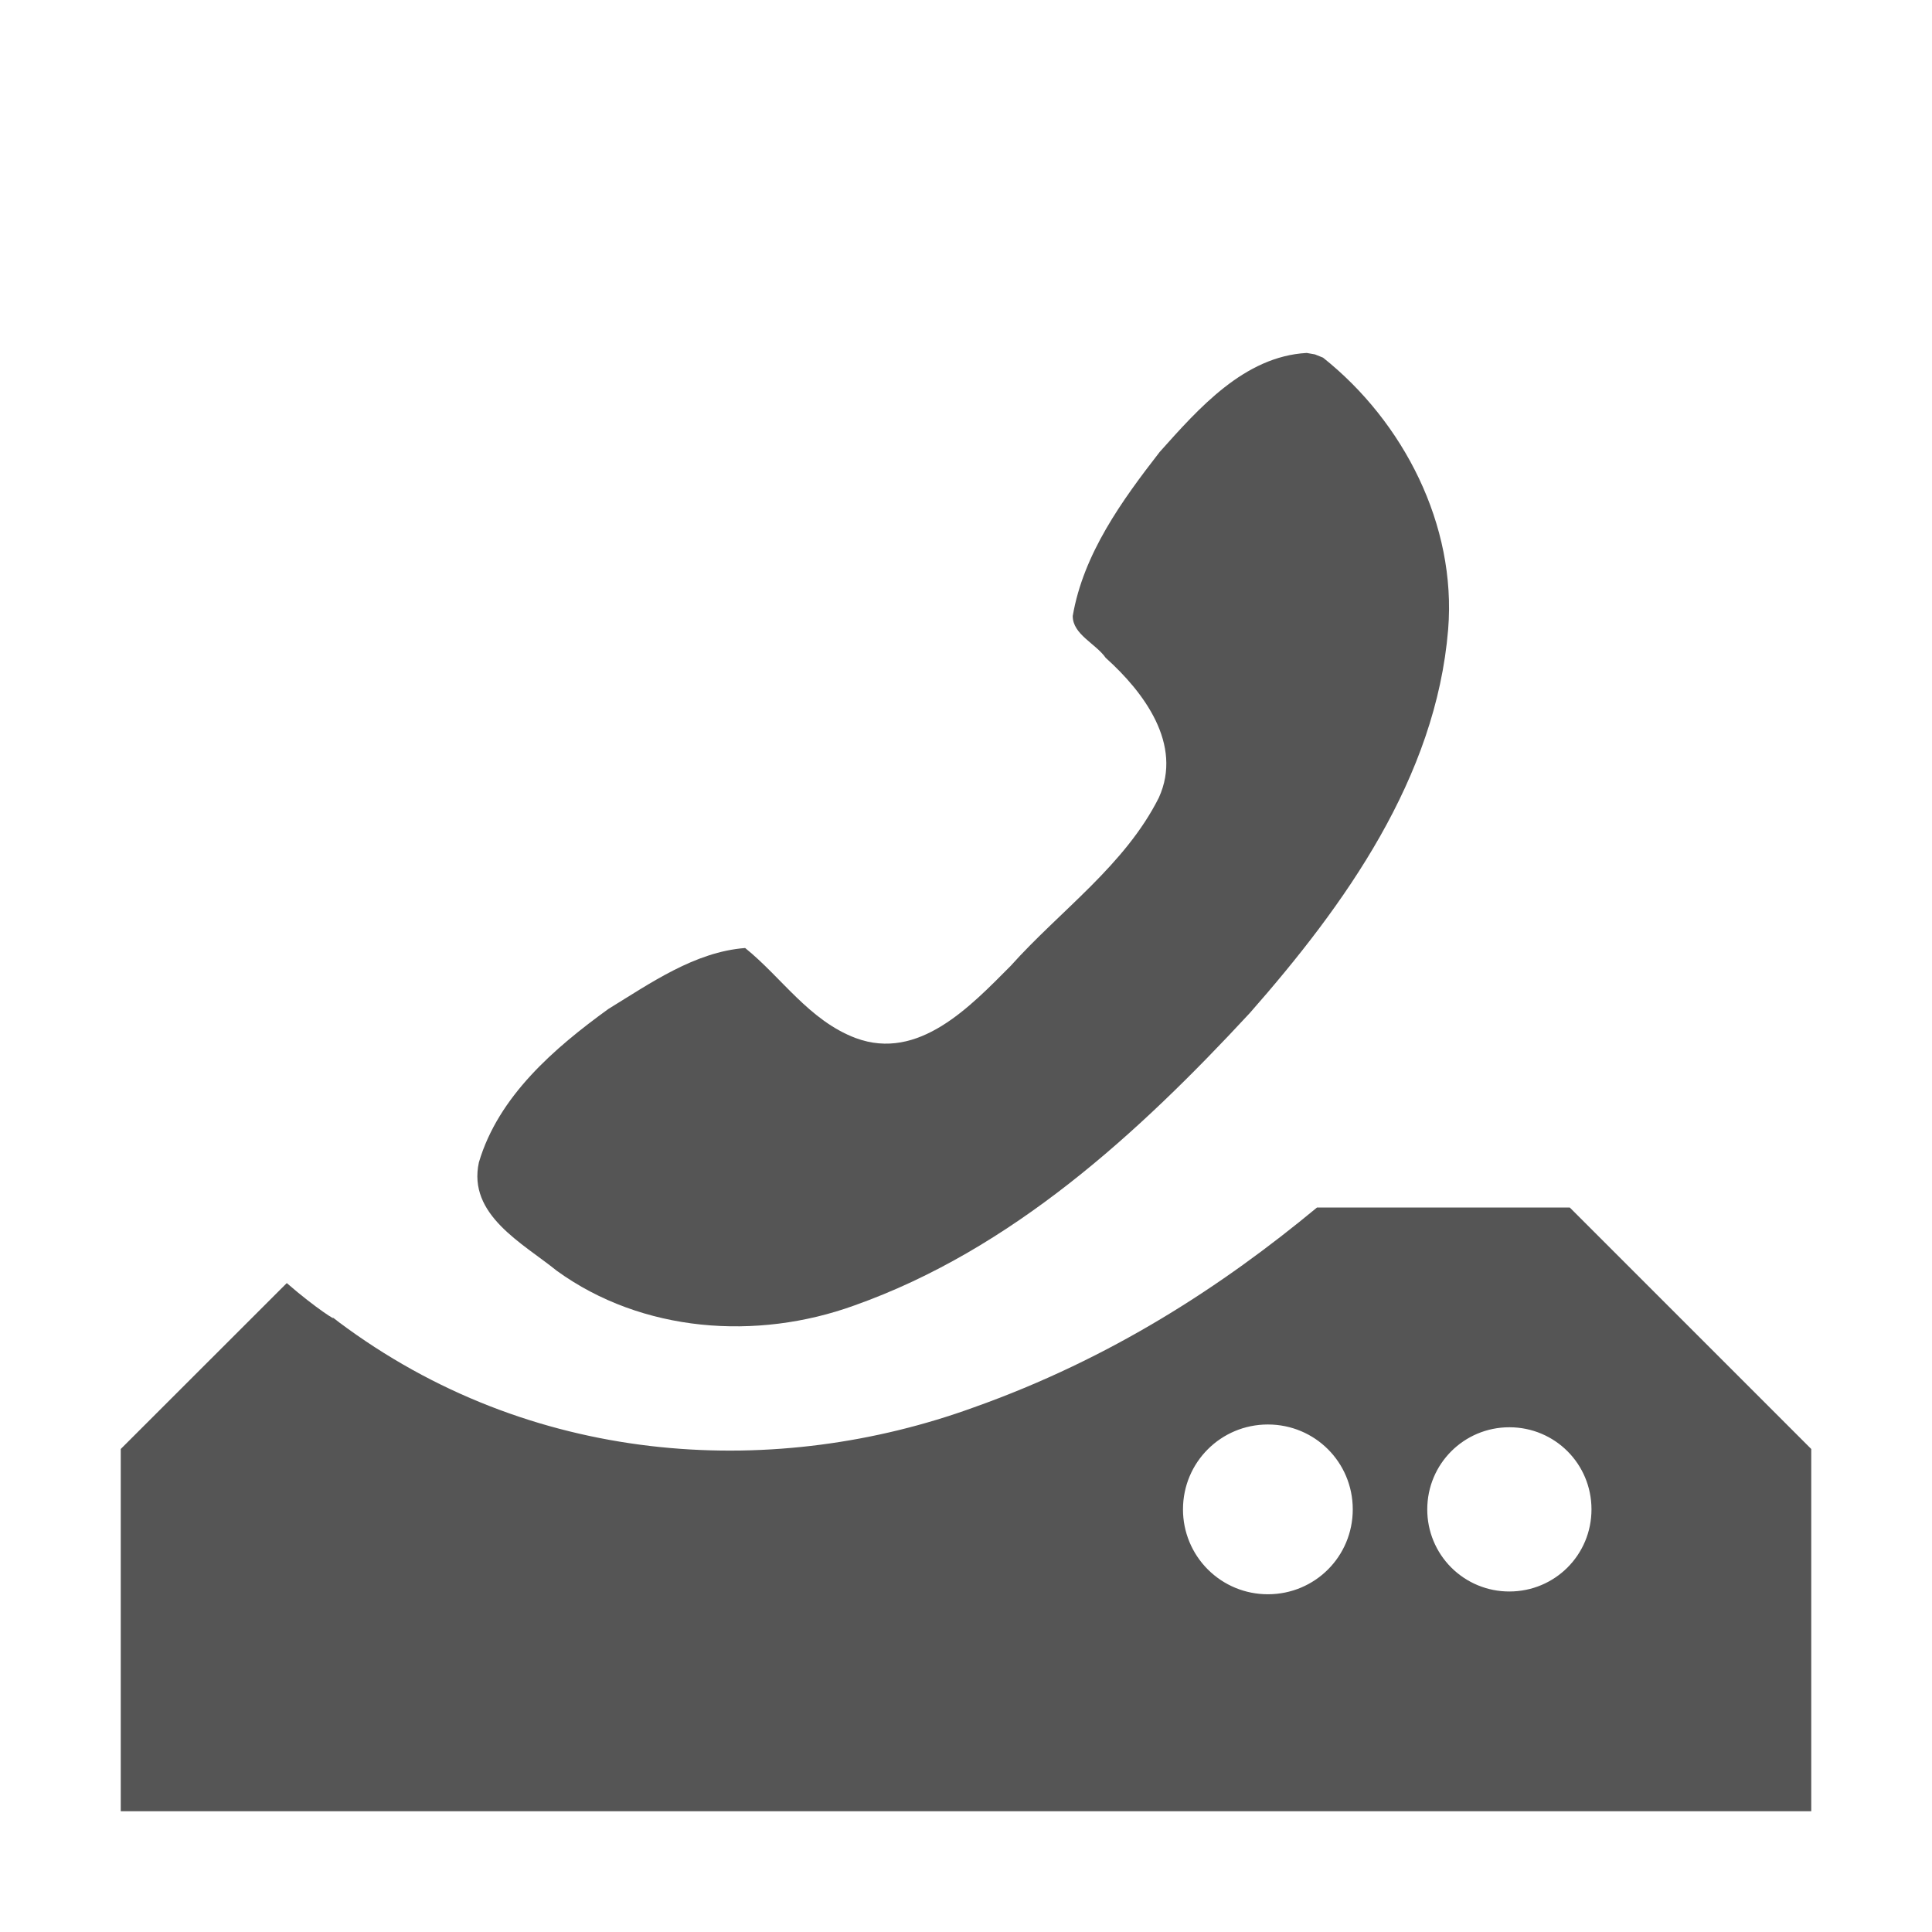
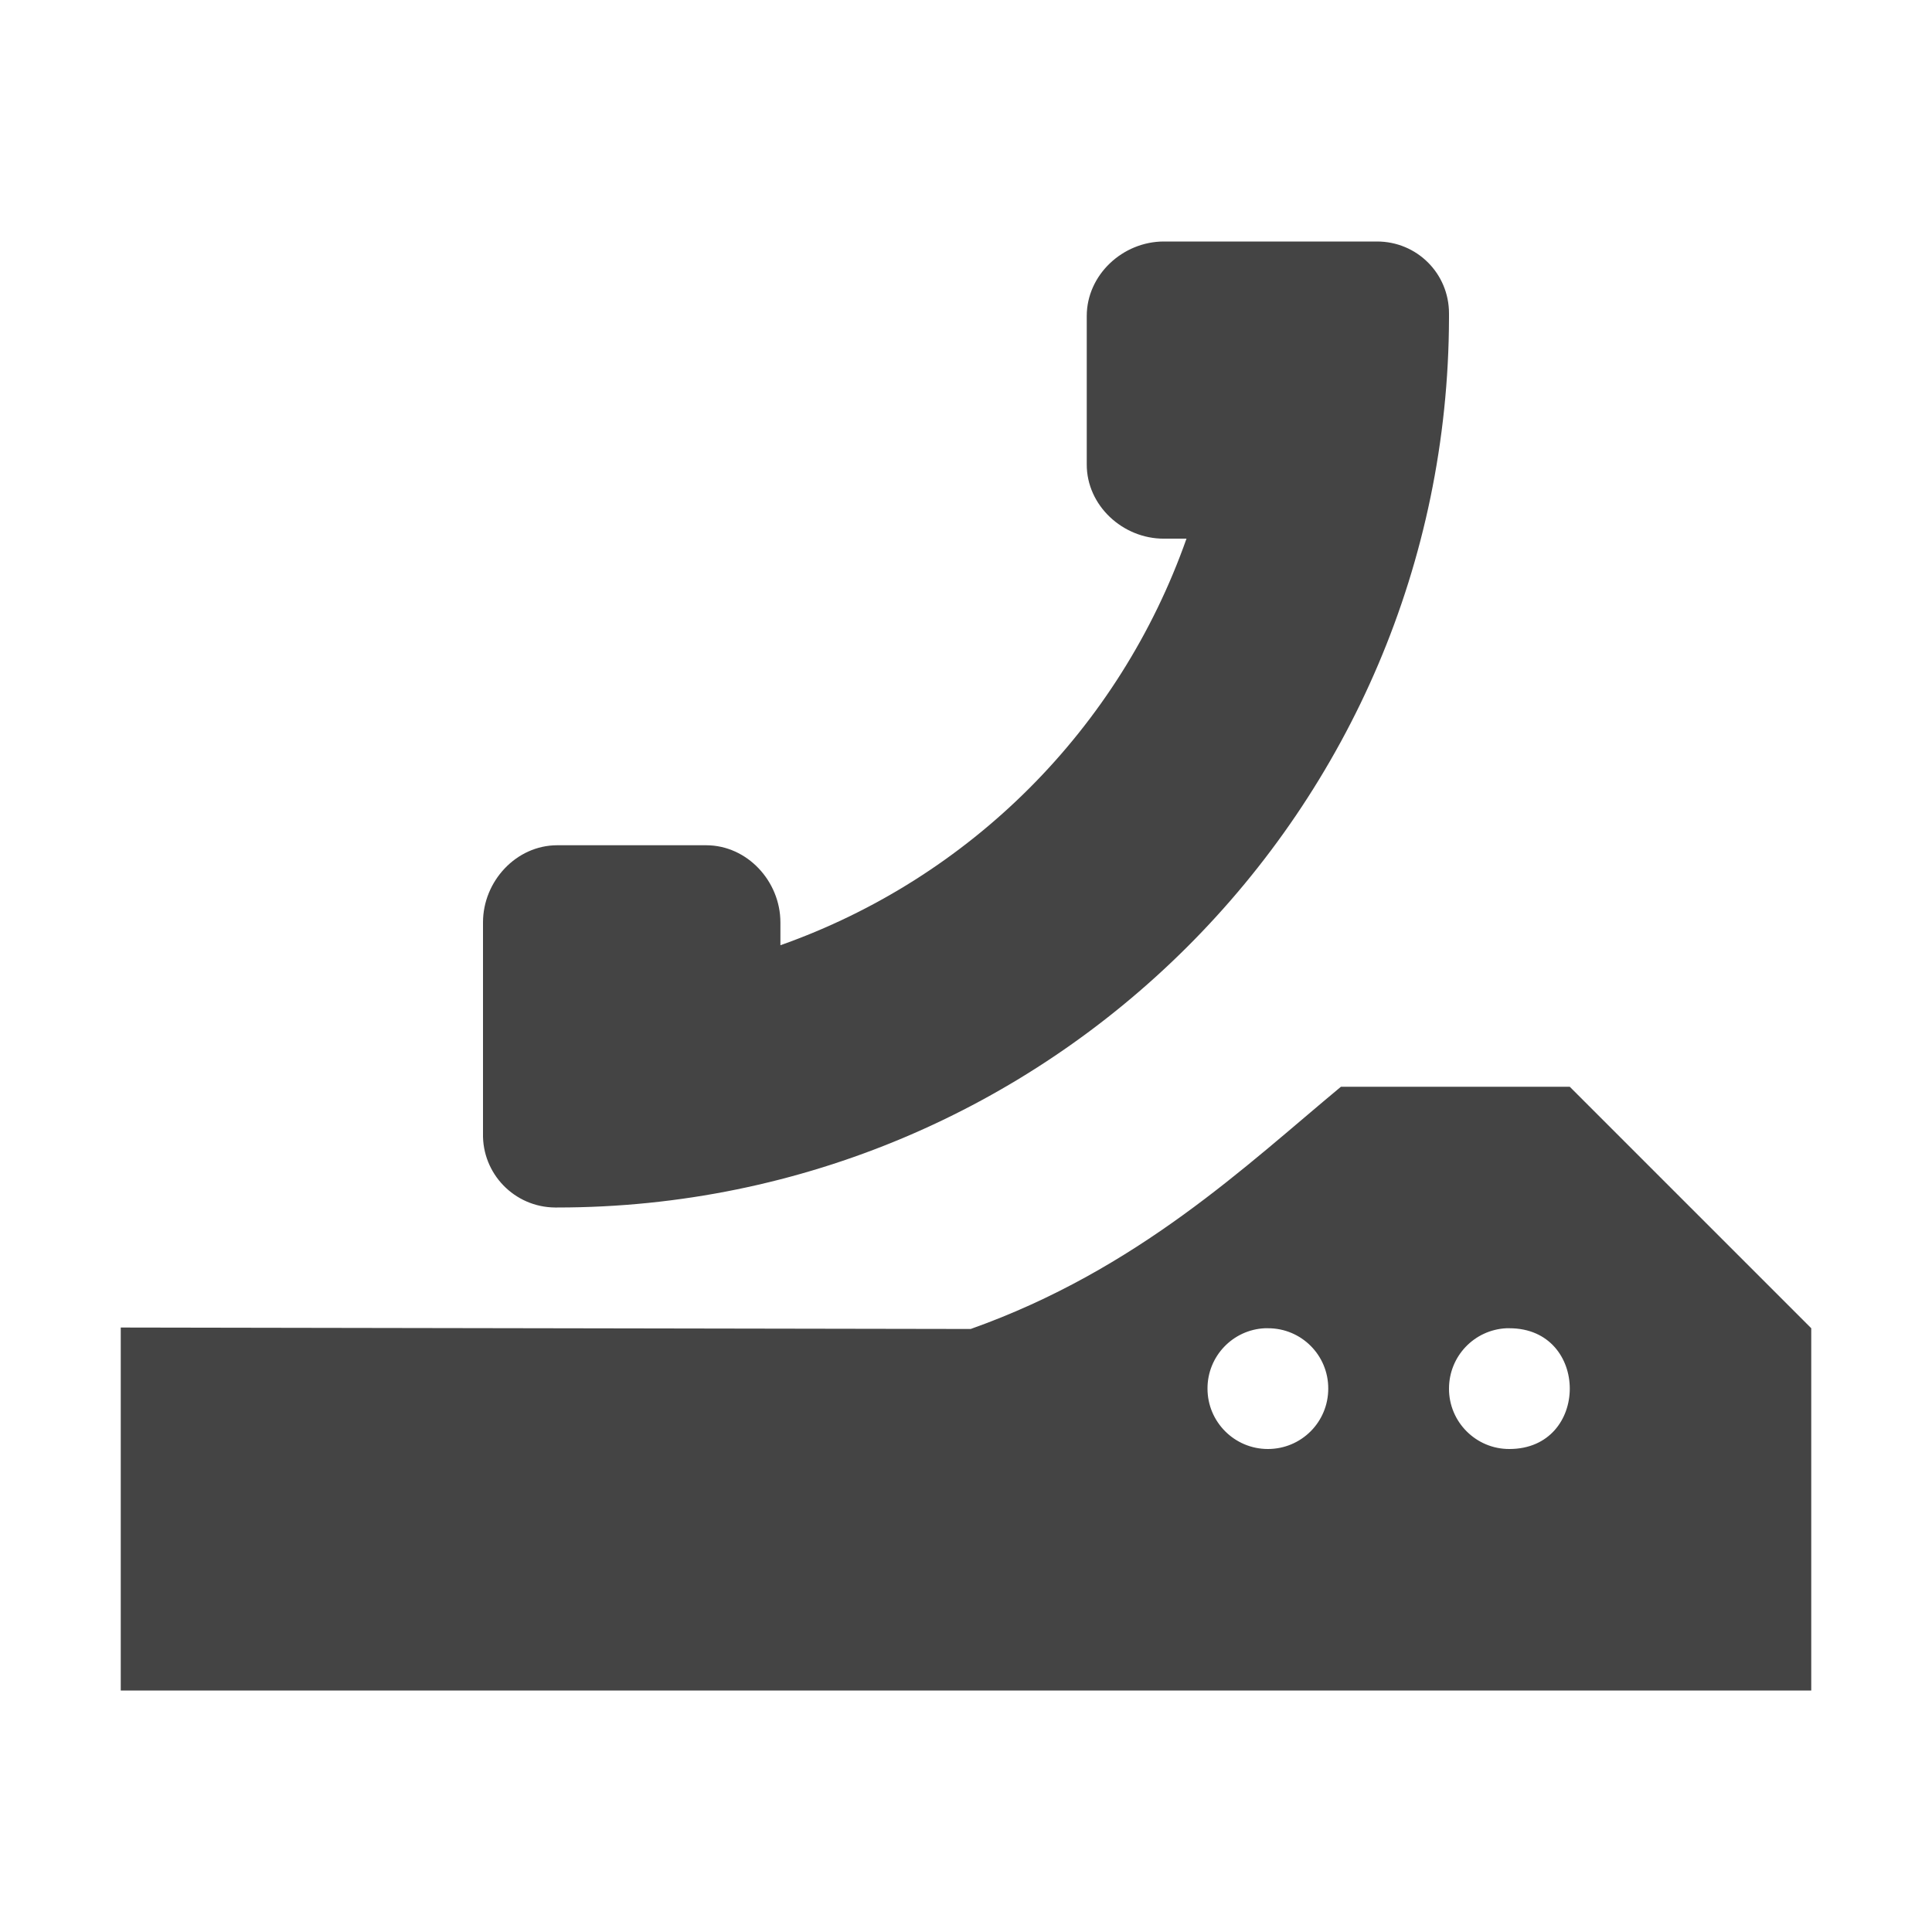
<svg xmlns="http://www.w3.org/2000/svg" width="16" height="16" version="1.1">
-   <path d="m10.821 2.923c-0.517 0.029-0.894 0.459-1.217 0.82-0.313 0.403-0.632 0.844-0.72 1.358-1e-3 0.153 0.19 0.228 0.273 0.347 0.316 0.284 0.641 0.716 0.44 1.158-0.282 0.561-0.816 0.934-1.228 1.394-0.334 0.335-0.761 0.79-1.282 0.597-0.387-0.146-0.614-0.503-0.916-0.746-0.417 0.032-0.784 0.291-1.133 0.505-0.447 0.324-0.91 0.722-1.072 1.27-0.095 0.435 0.362 0.669 0.645 0.898 0.707 0.512 1.657 0.58 2.465 0.287 1.301-0.462 2.35-1.424 3.273-2.42 0.79-0.898 1.543-1.95 1.644-3.179 0.07-0.864-0.37-1.72-1.036-2.25l-0.067-0.027-0.068-0.012z" fill="#555555" />
-   <path d="m10.907 10c-0.782 0.648-1.703 1.251-2.844 1.656-1.614 0.586-3.582 0.507-5.188-0.656a3.447 3.447 0 0 1-0.125-0.094c0.058 0.048-0.13-0.067-0.375-0.28l-1.375 1.374v3h14v-3l-2-2zm-0.407 1.797c0.39 0 0.703 0.313 0.703 0.703s-0.313 0.703-0.703 0.703a0.702 0.702 0 0 1-0.703-0.703c0-0.39 0.314-0.703 0.703-0.703zm2 0.023c0.377 0 0.68 0.303 0.68 0.68s-0.303 0.68-0.68 0.68a0.678 0.678 0 0 1-0.68-0.68c0-0.377 0.304-0.68 0.68-0.68z" color="#000000" fill="#555555" overflow="visible" />
+   <path style="fill:#444444" d="M 9.639 2 C 9.297 2 9 2.277 9 2.617 L 9 3.846 C 8.999 4.186 9.298 4.462 9.639 4.461 L 9.826 4.461 C 9.271 6.034 8.036 7.272 6.463 7.828 L 6.463 7.639 C 6.463 7.298 6.188 7 5.848 7 L 4.615 7 C 4.275 7 4 7.298 4 7.639 L 4 9.385 C 3.992 9.72 4.26 9.997 4.596 10 L 4.615 10 C 8.686 10 11.989 6.705 12 2.635 L 12 2.596 C 12 2.263 11.733 2 11.404 2 L 9.639 2 z M 11.105 9 C 10.324 9.648 9.424 10.514 8.039 11.006 L 1 10.994 L 1 14 L 15 14 L 15 11 L 13 9 L 11.105 9 z M 10.475 11 C 10.483 11 10.491 11 10.5 11 C 10.777 10.999 11.001 11.223 11 11.5 C 11 11.777 10.777 12 10.5 12 C 10.224 12 10 11.776 10 11.5 C 9.999 11.232 10.21 11.012 10.475 11 z M 12.475 11 C 12.483 11 12.491 11 12.5 11 C 13.167 11 13.167 12 12.5 12 C 12.224 12.001 11.999 11.776 12 11.5 C 12 11.231 12.21 11.013 12.475 11 z" />
</svg>
